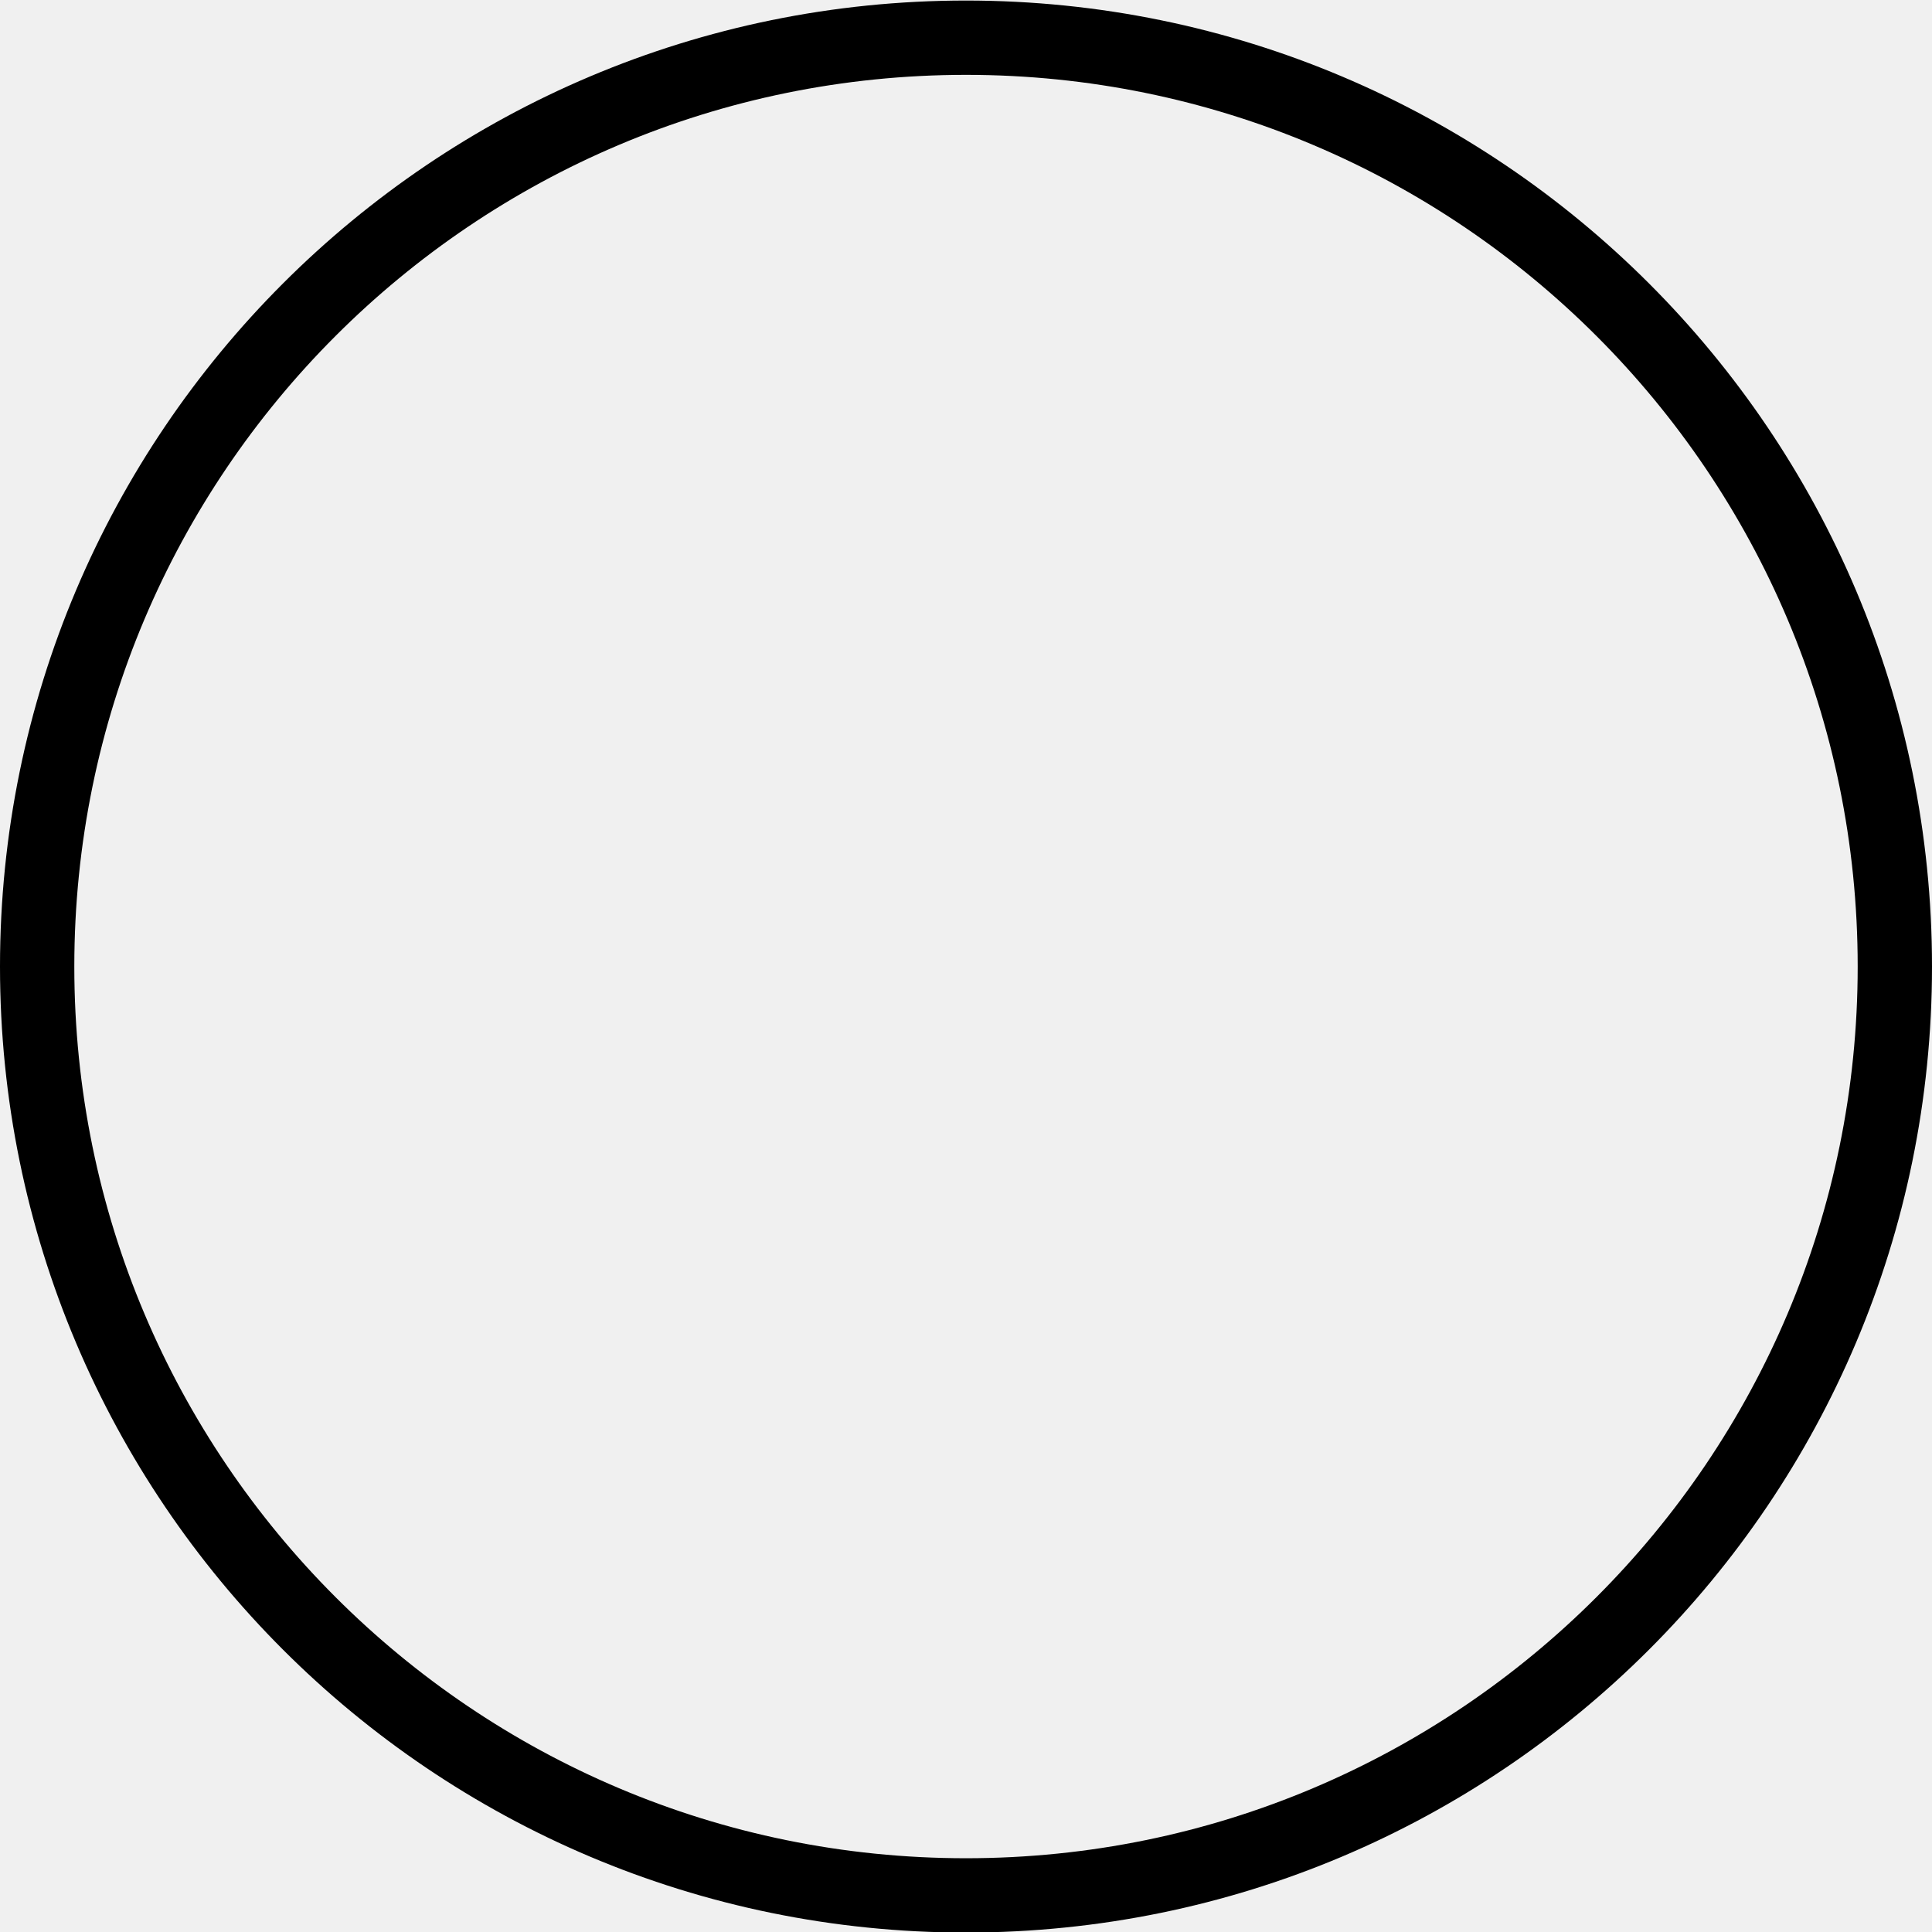
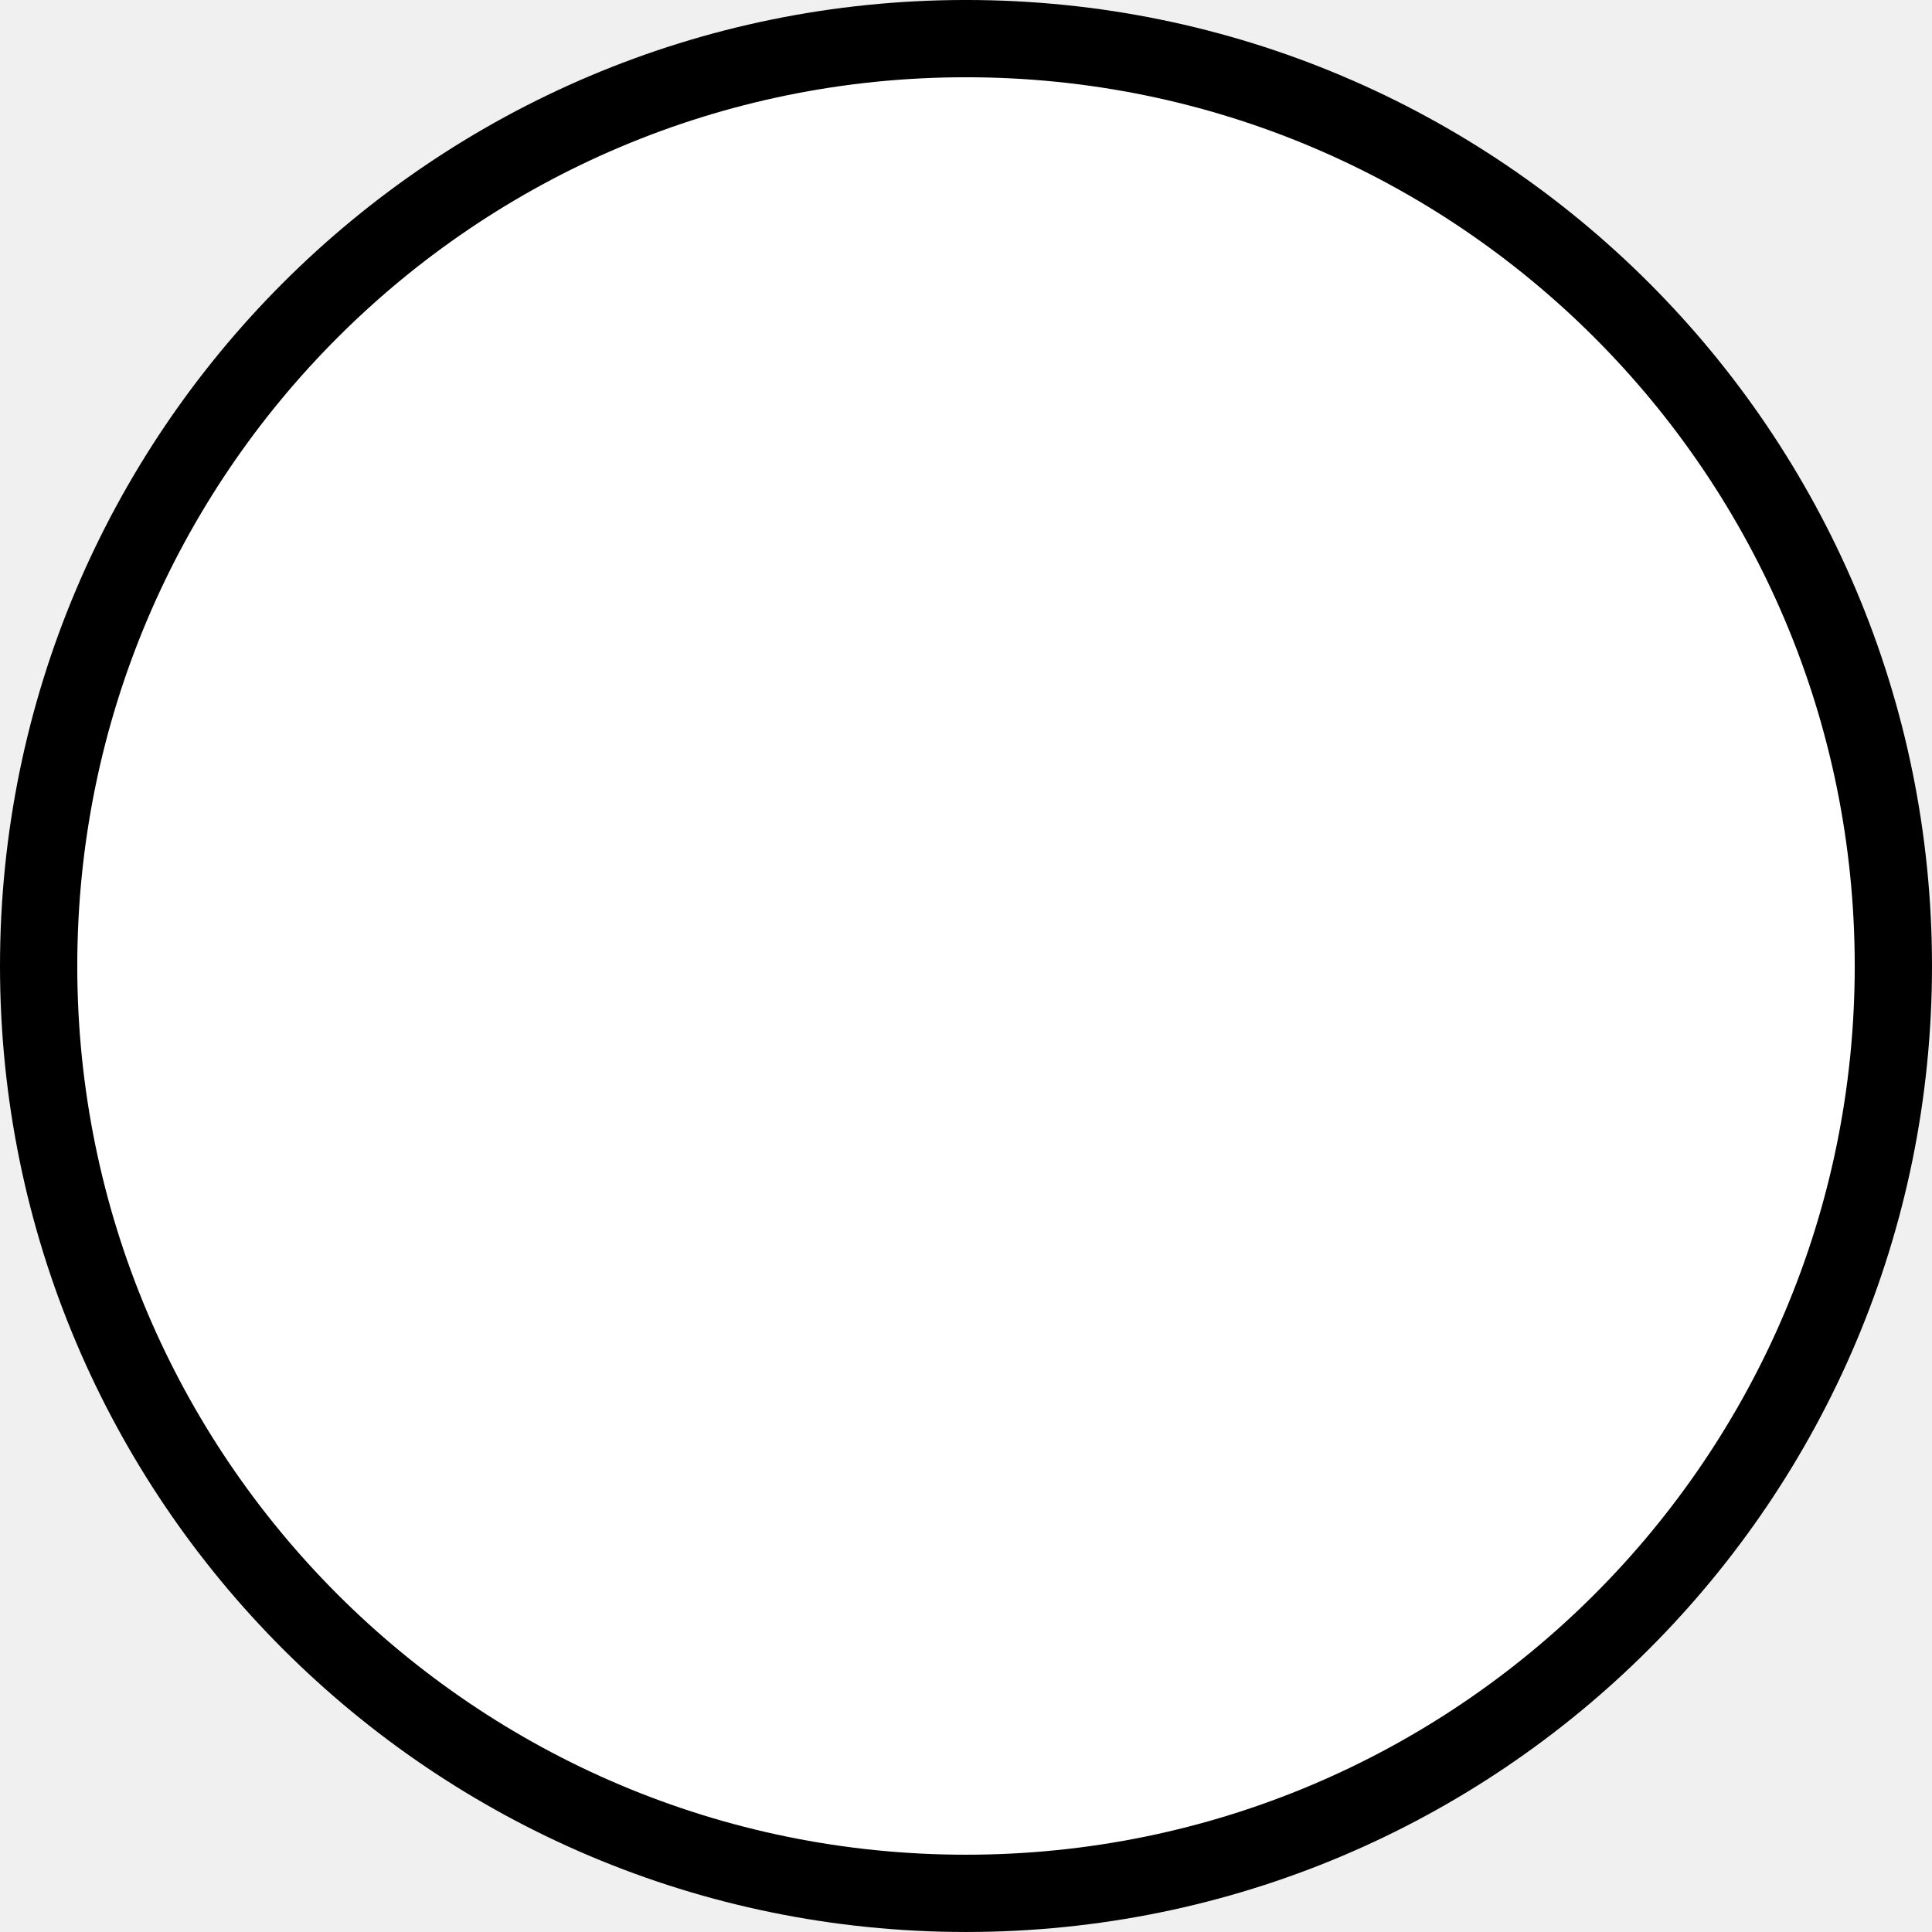
- <svg xmlns="http://www.w3.org/2000/svg" width="52" height="52" id="svg2" version="1.1">
+ <svg xmlns="http://www.w3.org/2000/svg" width="50" height="50" id="svg2" version="1.1">
  <defs id="defs4" />
-   <g id="layer1" transform="translate(0,-0.3477402)">
-     <path style="fill:#ffffff;fill-opacity:0;stroke:#000000;stroke-width:2;stroke-miterlimit:4;stroke-opacity:1;stroke-dasharray:none" id="path2985" d="m 50,24.171 c 0,13.807 -11.193,25 -25,25 -13.807,0 -25,-11.193 -25,-25 0,-13.807 11.193,-25 25,-25 13.807,0 25,11.193 25,25 z" transform="translate(1,2.19149)" />
+   <g id="layer1" transform="translate(0,-1002.375)">
+     <path style="fill:#ffffff;fill-opacity:1;stroke:#000000;stroke-width:2.083;stroke-miterlimit:4;stroke-opacity:1;stroke-dasharray:none;marker-start:none" id="path3785" d="m 50,27.362 a 25,25 0 1 1 -50,0 25,25 0 1 1 50,0 z" transform="matrix(0.9600025,0,0,0.9600025,0.9999385,1001.107)" />
  </g>
</svg>
